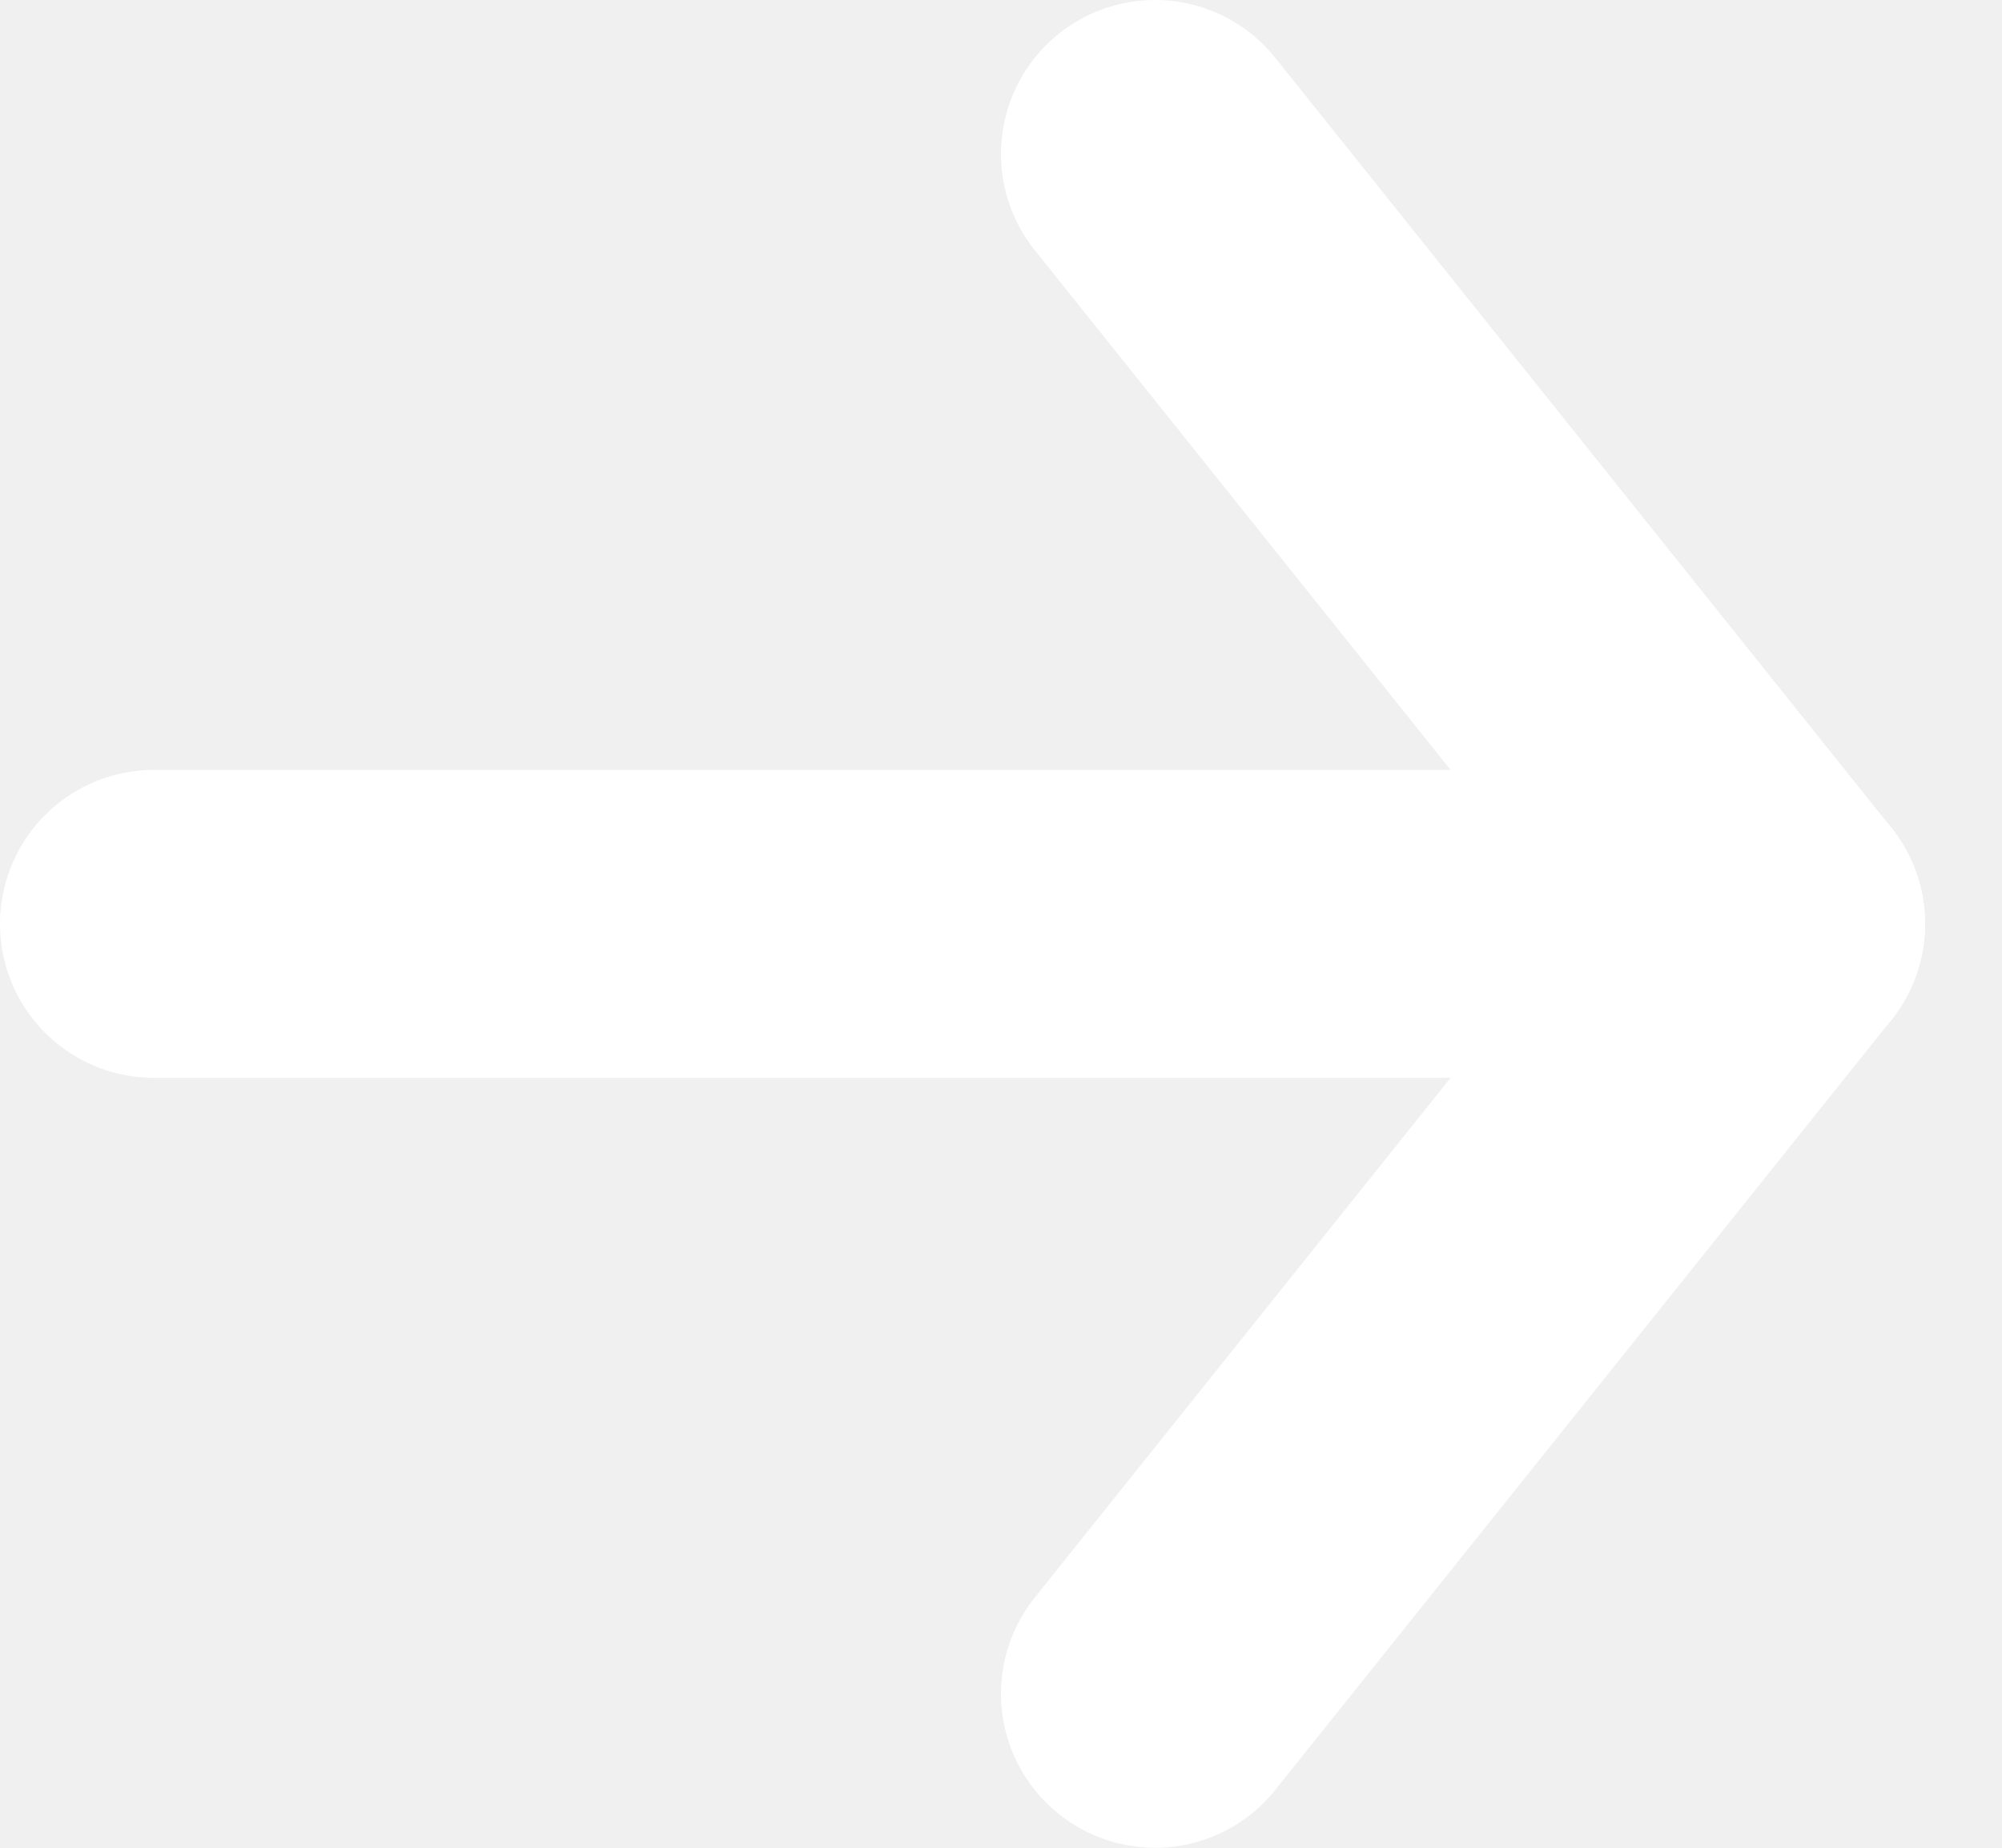
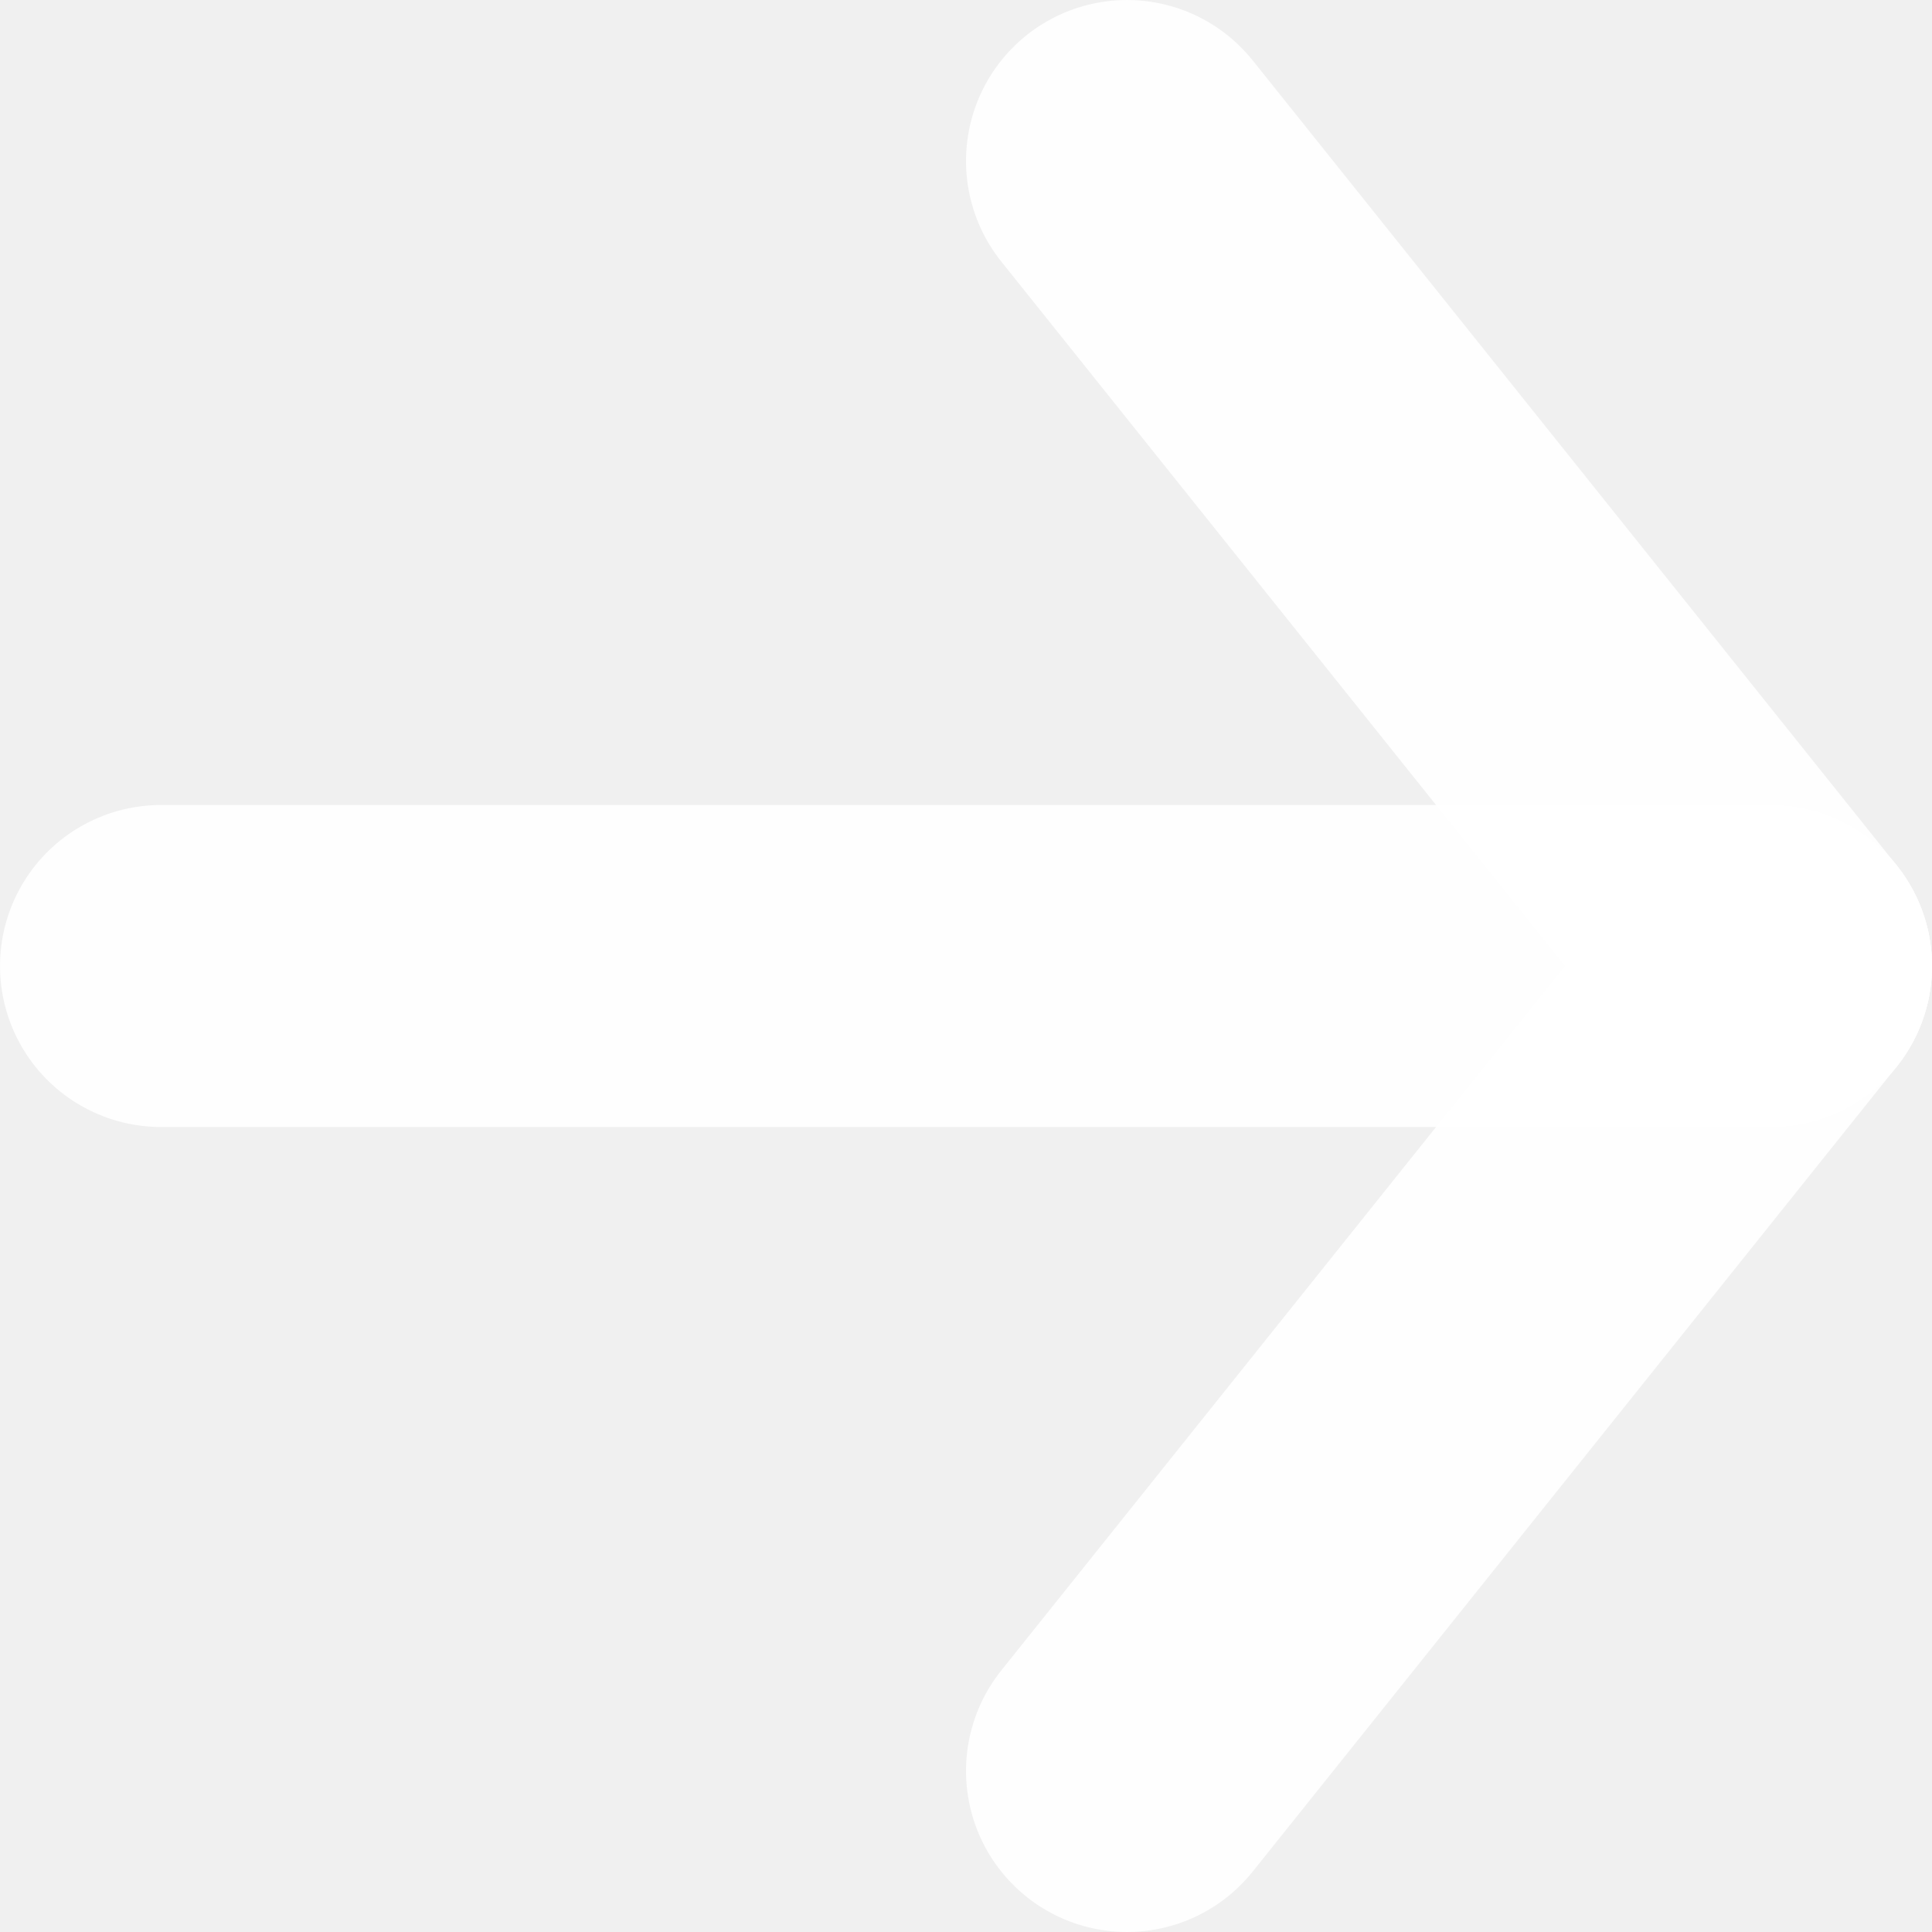
- <svg xmlns="http://www.w3.org/2000/svg" width="13" height="12" viewBox="0 0 13 12" fill="none">
-   <path d="M1 6H11.5" stroke="white" stroke-width="2" stroke-linecap="round" />
-   <path d="M7.5 11L11.5 6" stroke="white" stroke-width="2" stroke-linecap="round" />
-   <path d="M7.5 1L11.5 6" stroke="white" stroke-width="2" stroke-linecap="round" />
+ <svg xmlns="http://www.w3.org/2000/svg" width="12" height="12" viewBox="0 0 12 12" fill="none">
+   <path d="M1 6H11" stroke="white" stroke-opacity="0.9" stroke-width="2" stroke-linecap="round" />
+   <path d="M7 1L11 6" stroke="white" stroke-opacity="0.9" stroke-width="2" stroke-linecap="round" />
+   <path d="M7 11L11 6" stroke="white" stroke-opacity="0.9" stroke-width="2" stroke-linecap="round" />
</svg>
